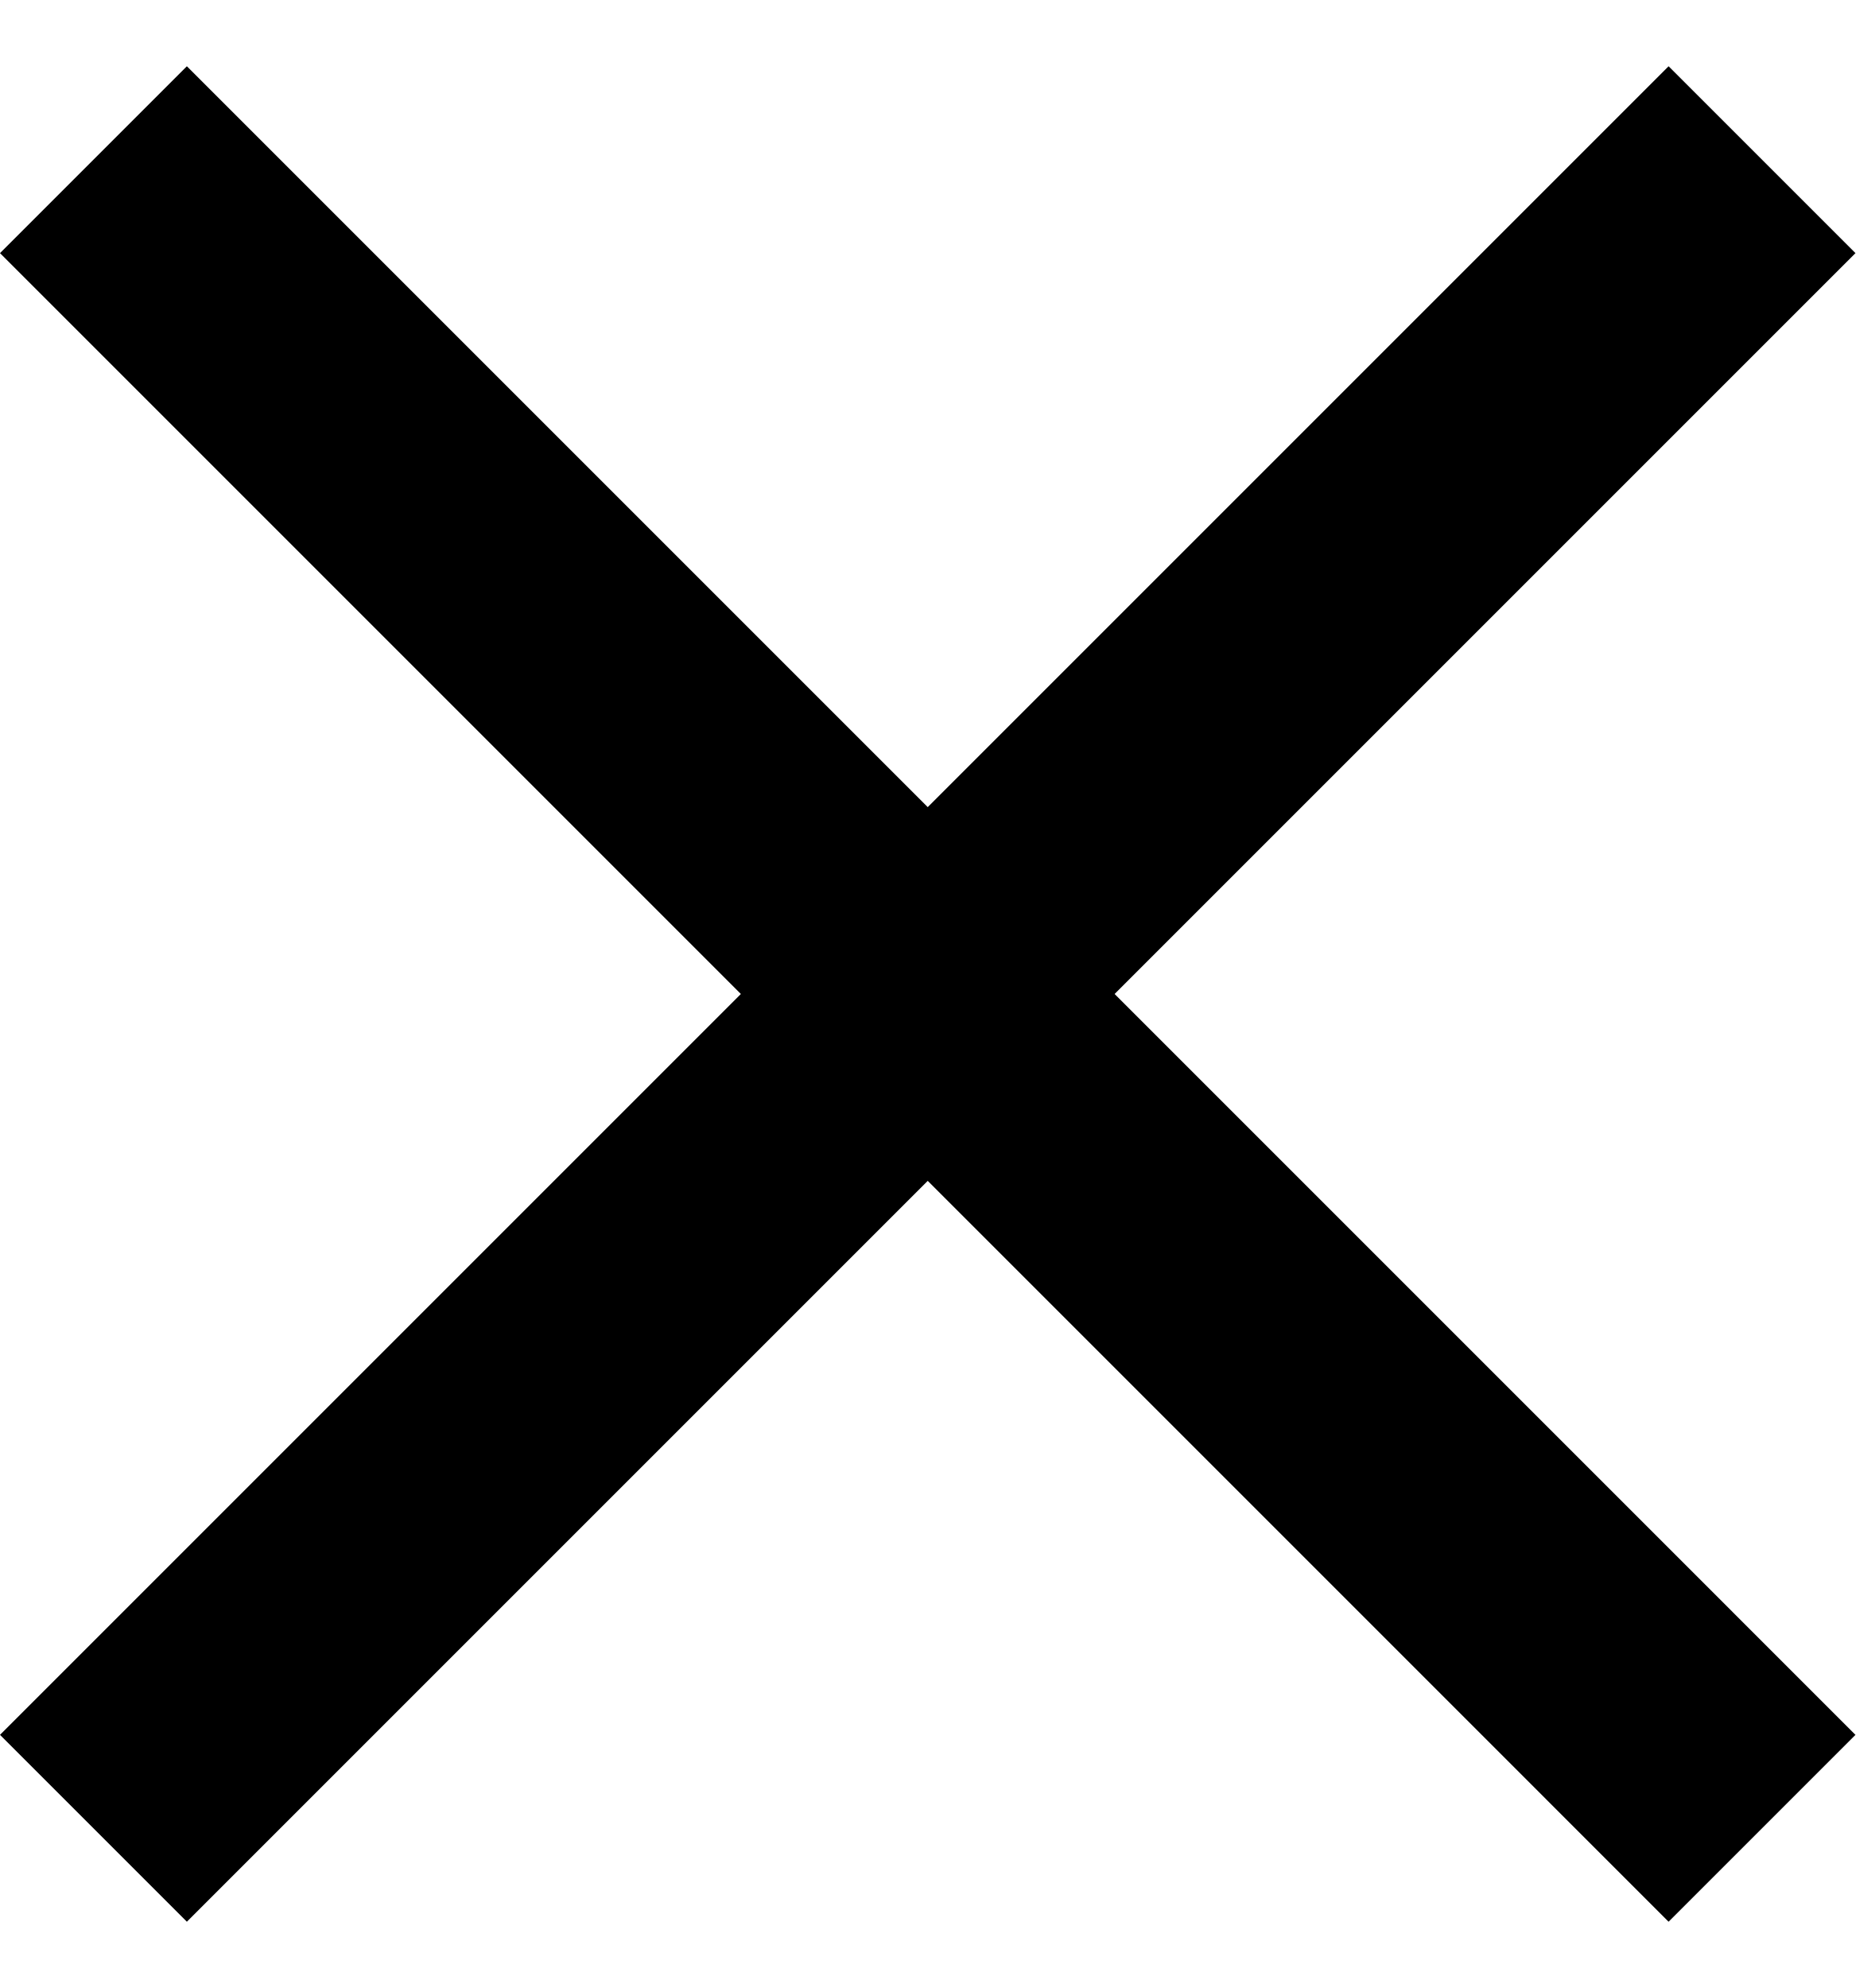
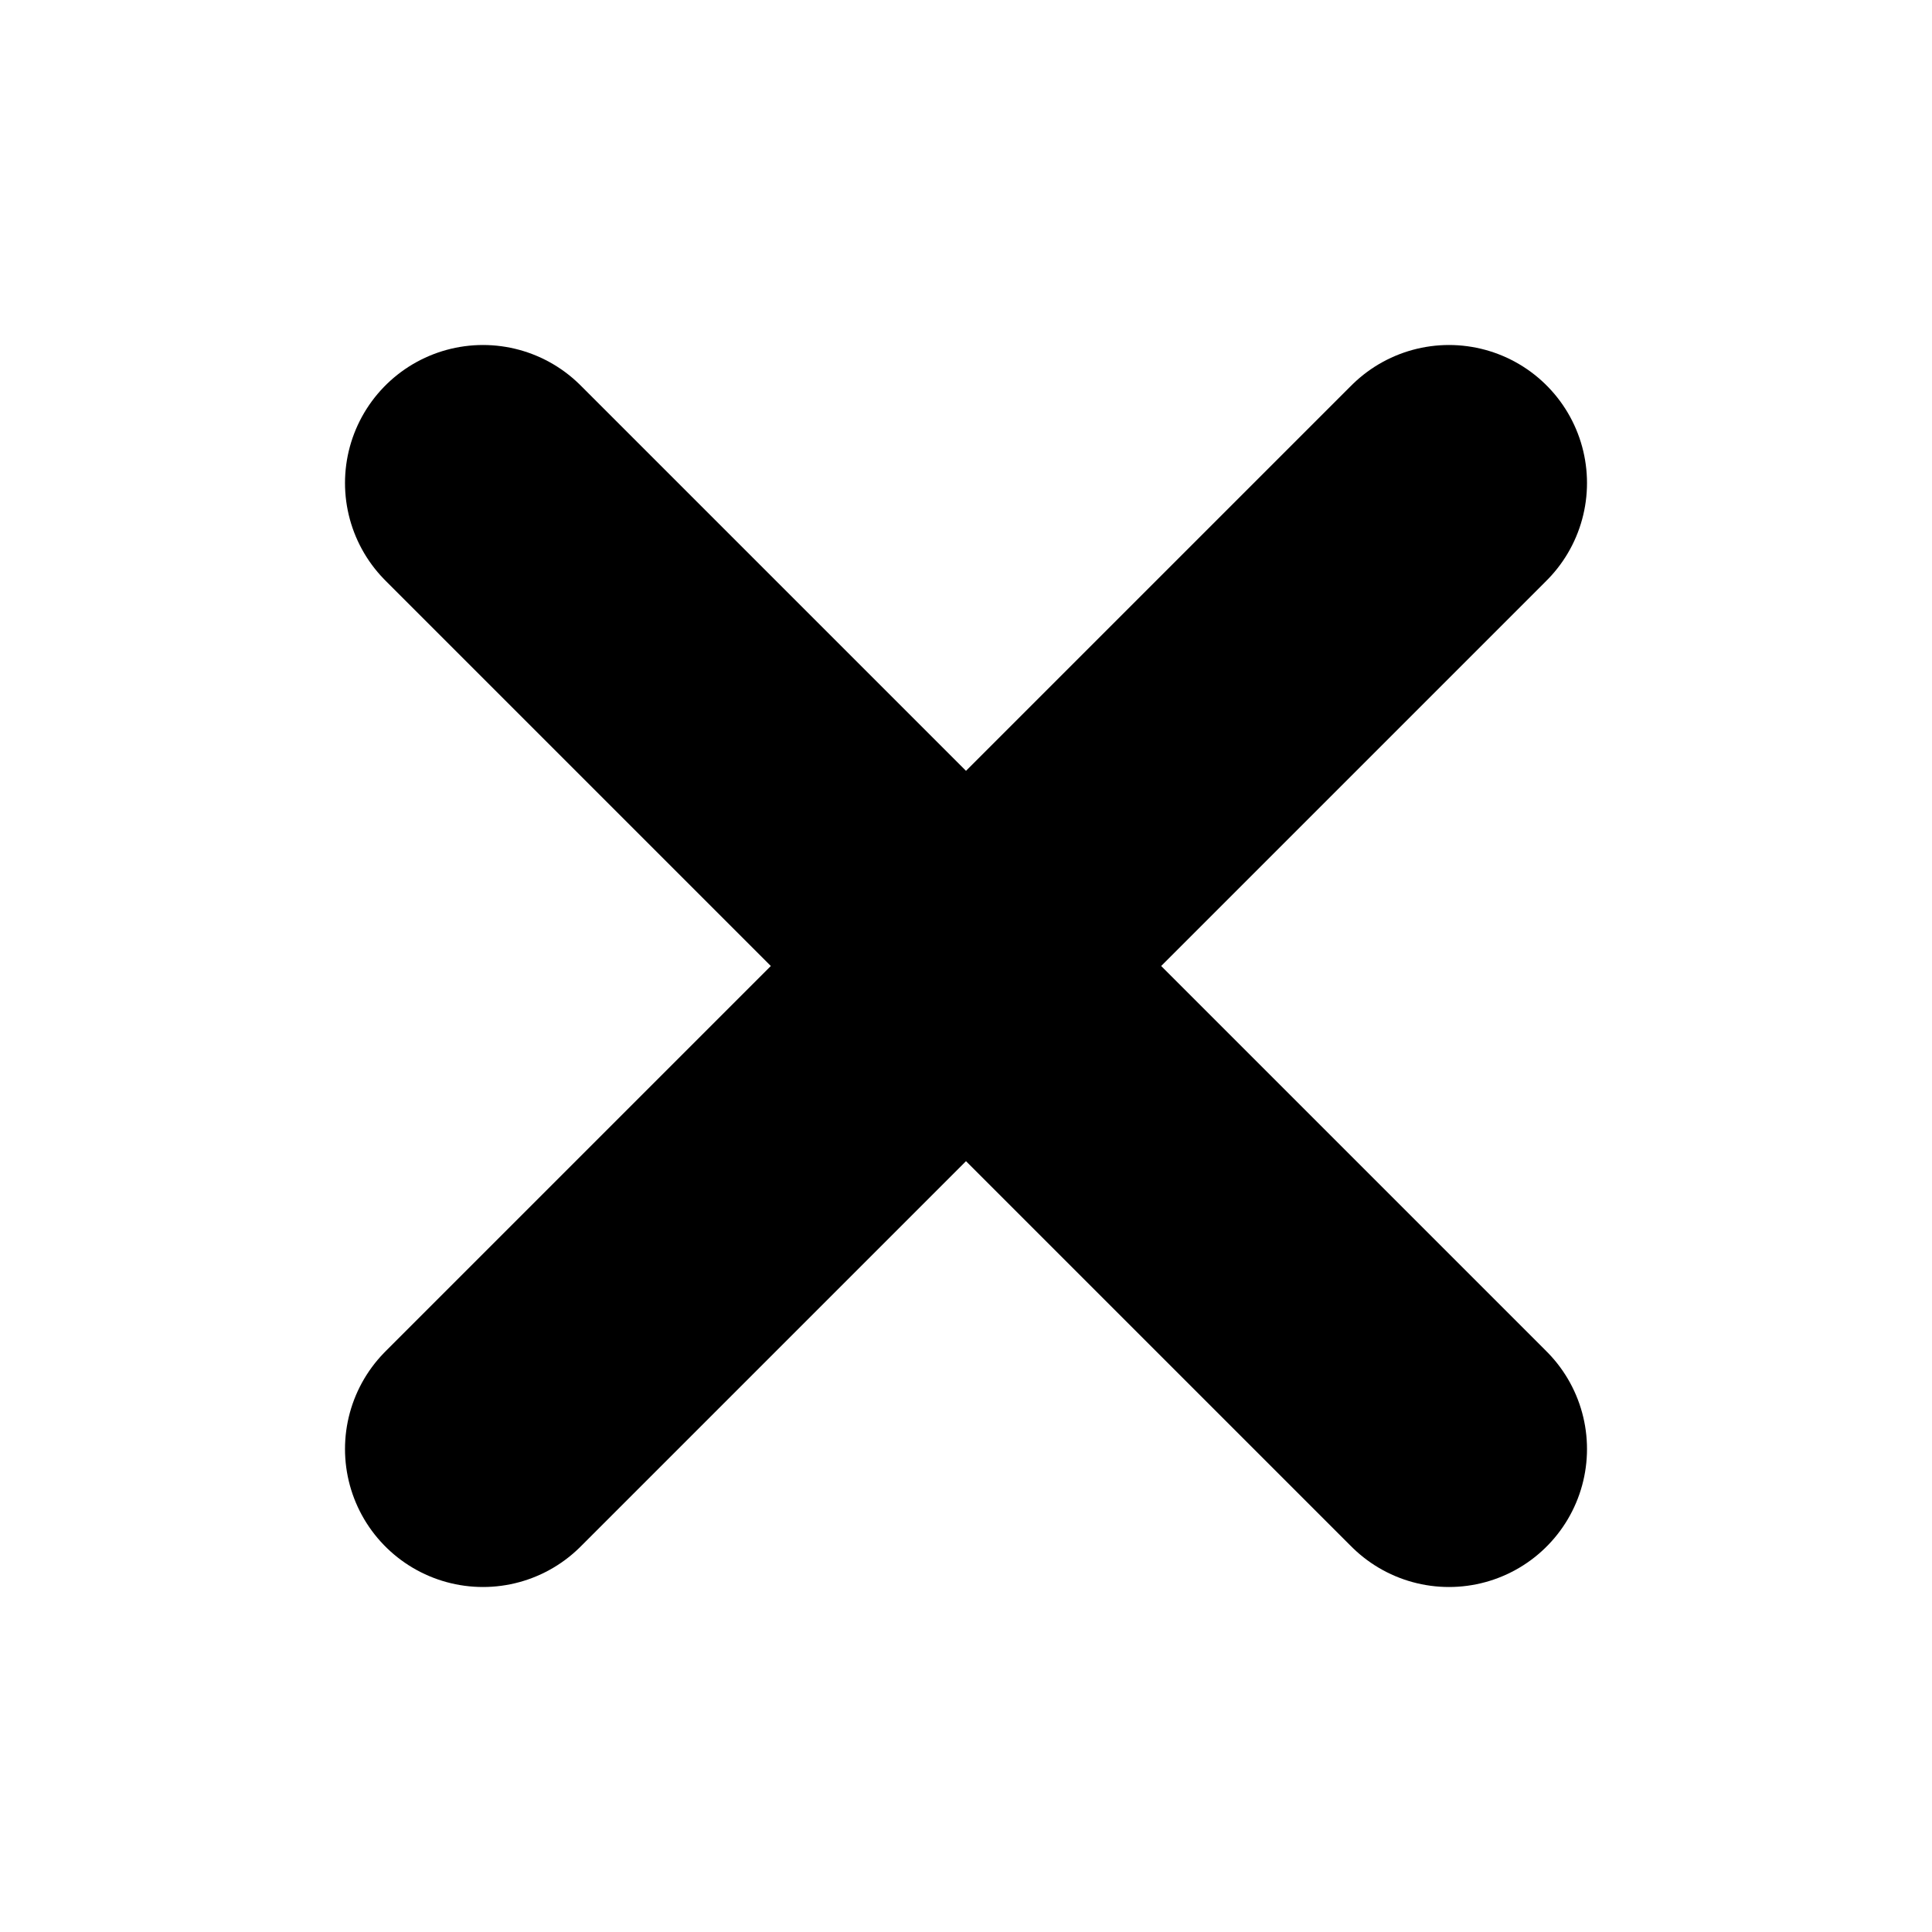
- <svg xmlns="http://www.w3.org/2000/svg" width="14" height="15" viewBox="0 0 14 15" fill="none">
-   <path d="M14 1.91L12.59 0.5L7 6.09L1.41 0.5L0 1.91L5.59 7.5L0 13.09L1.41 14.5L7 8.91L12.59 14.5L14 13.09L8.41 7.5L14 1.91Z" fill="currentColor" />
+ <svg xmlns="http://www.w3.org/2000/svg" width="14" height="14" viewBox="0 0 14 14" fill="none">
+   <path d="M10.5 3.5L3.5 10.5M3.5 3.5L10.5 10.5" stroke="currentColor" stroke-width="2" stroke-linecap="round" stroke-linejoin="round" />
</svg>
